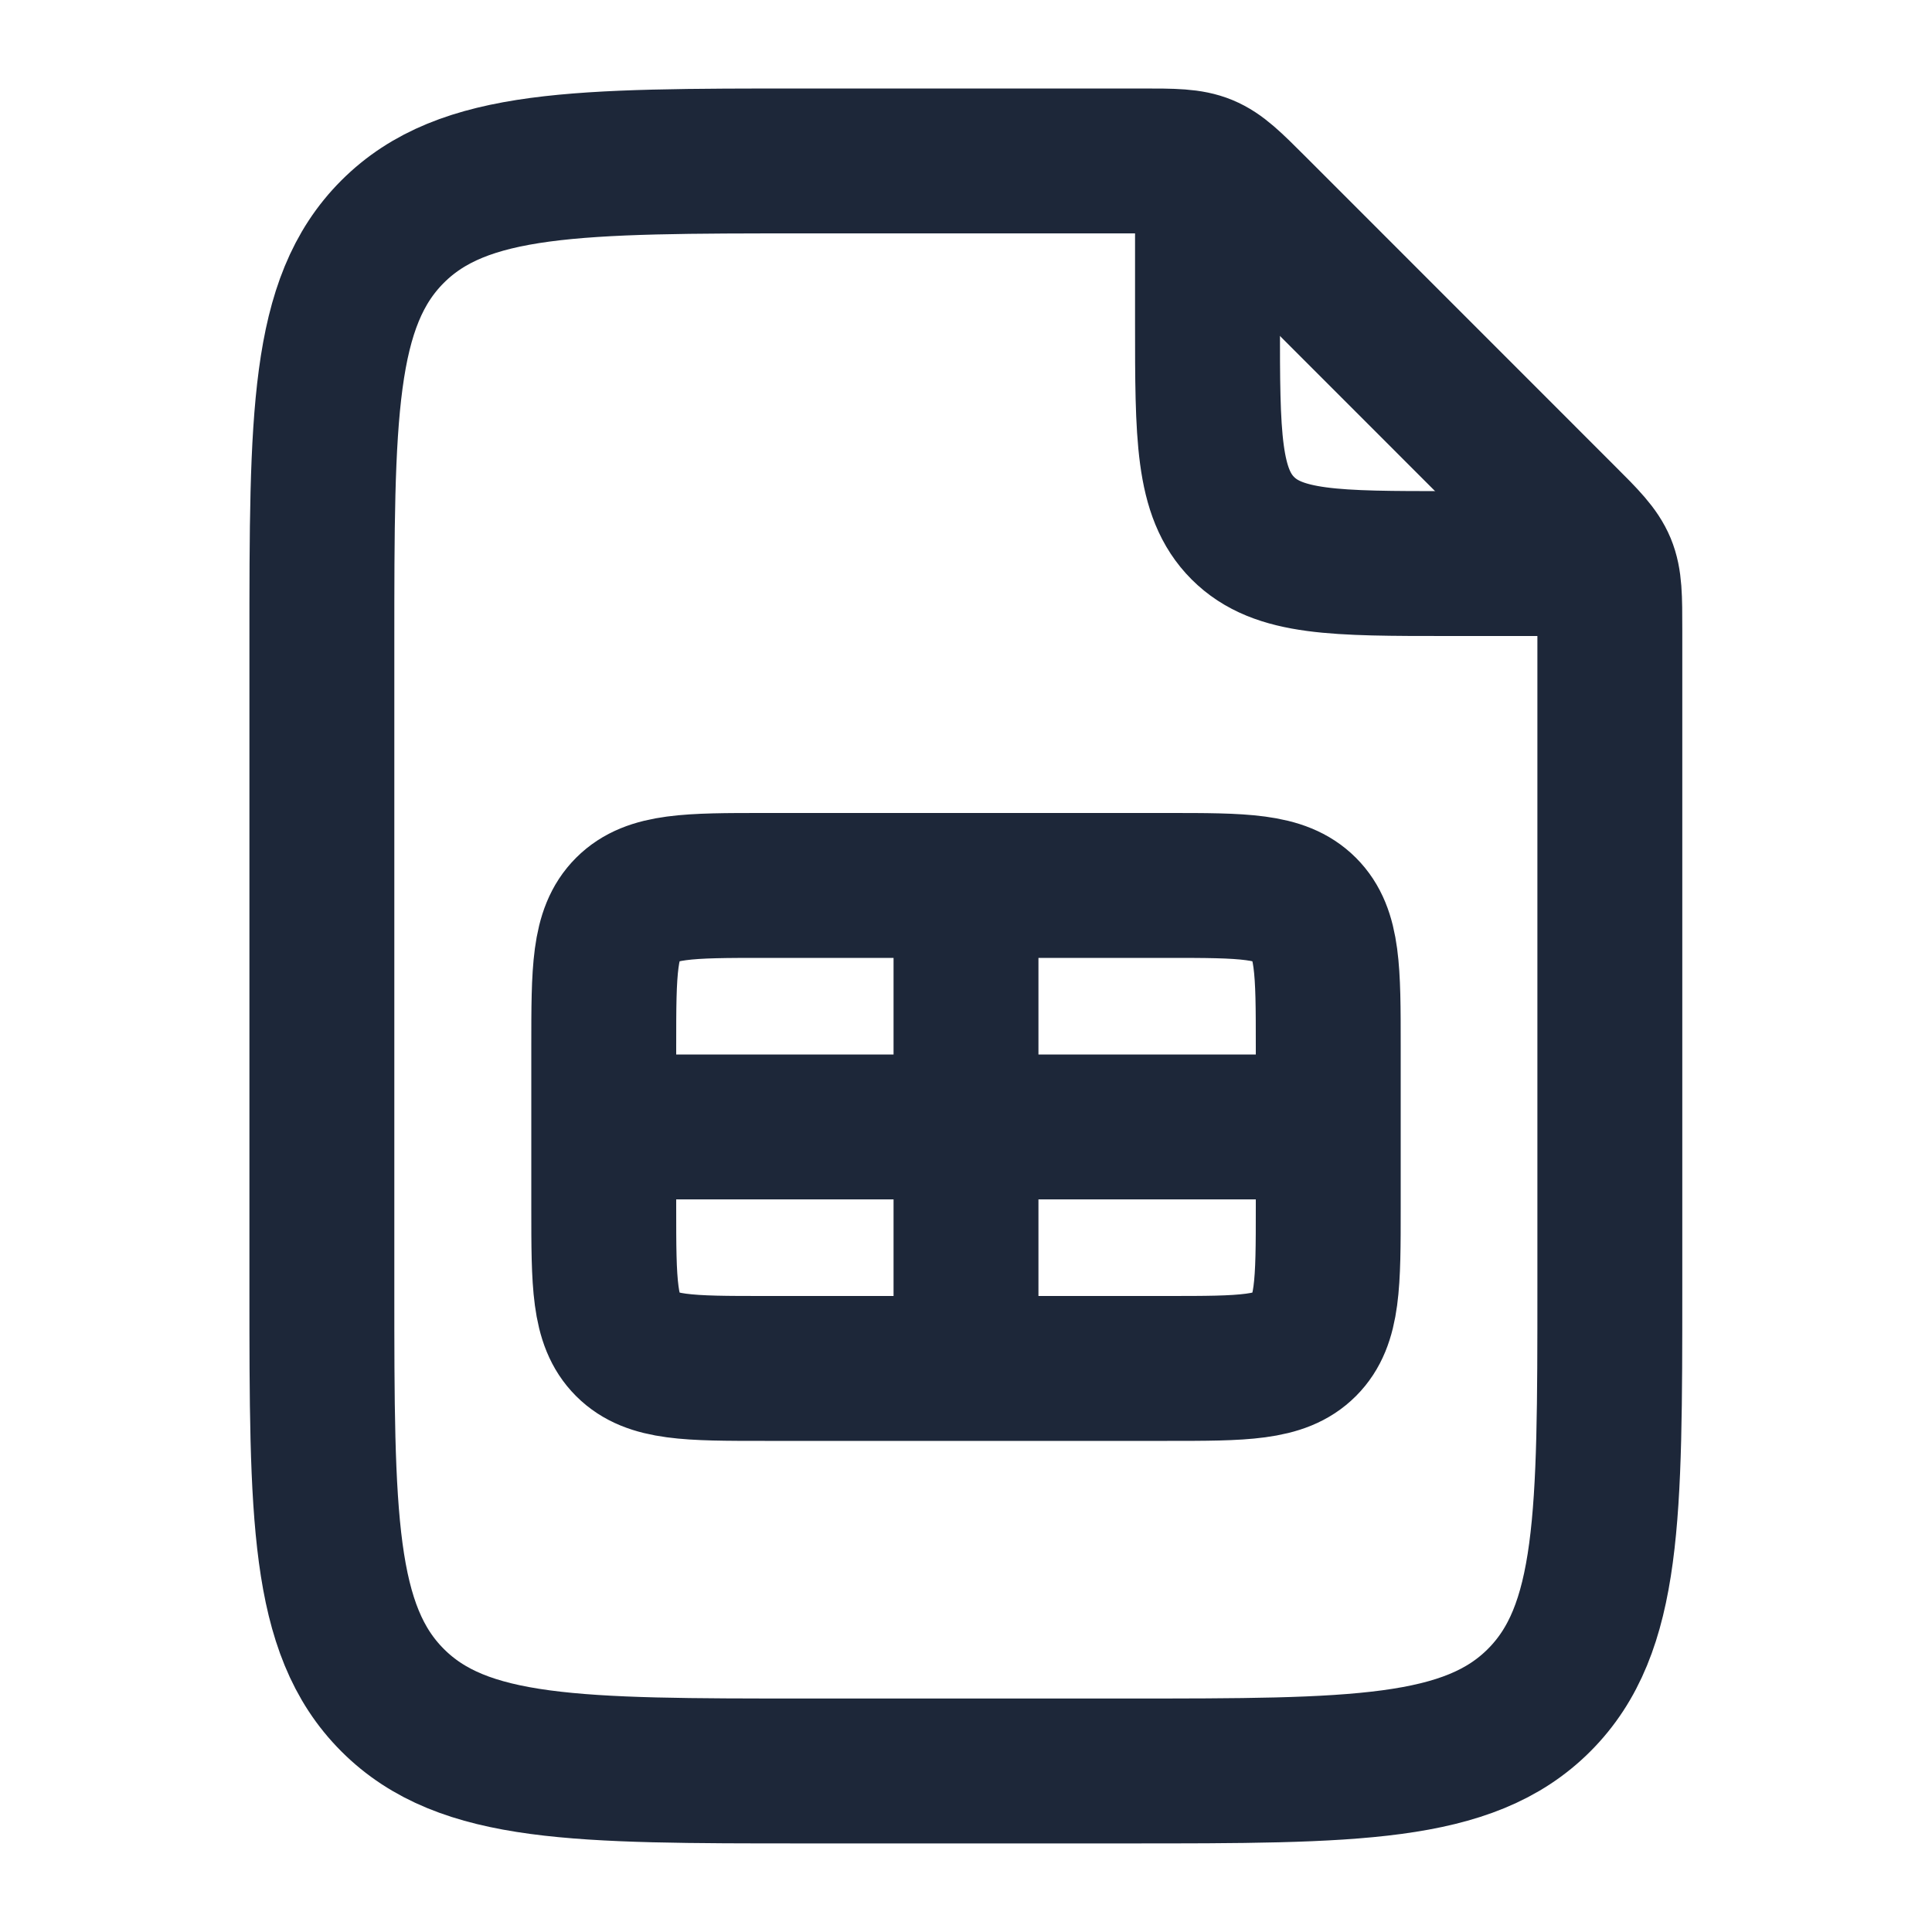
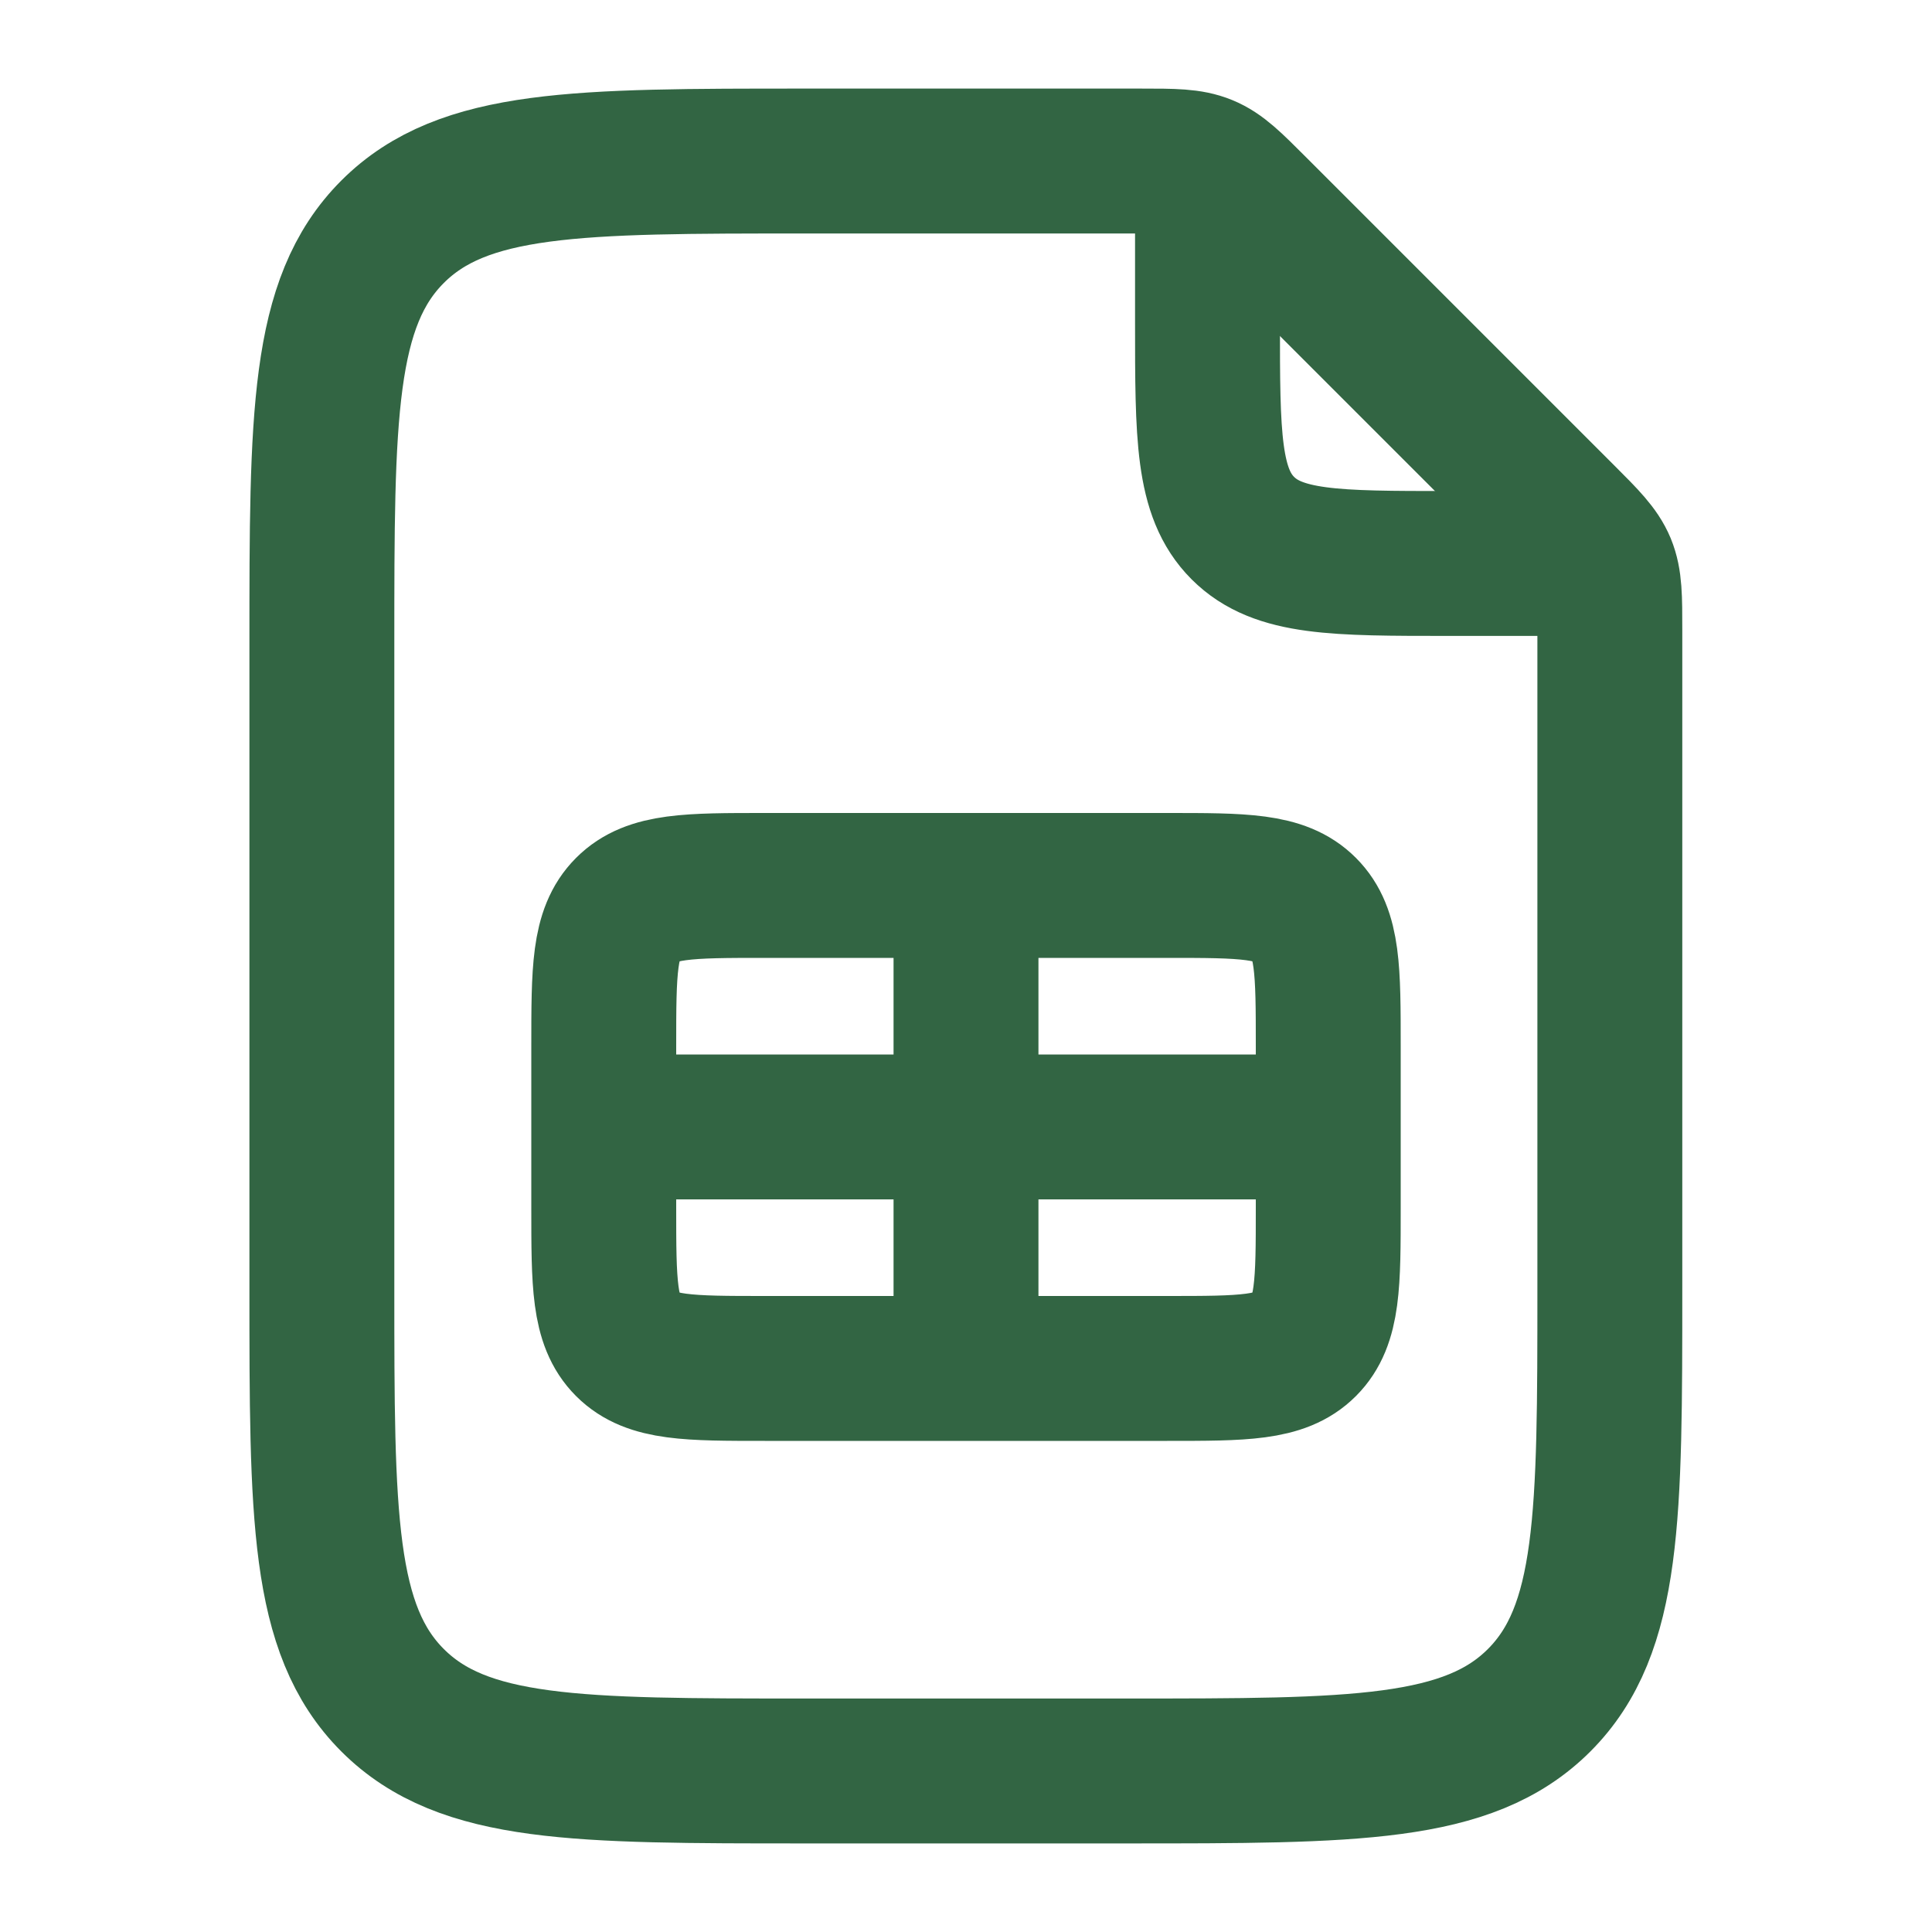
<svg xmlns="http://www.w3.org/2000/svg" width="20" height="20" viewBox="0 0 20 20" fill="none">
-   <path d="M12.5 2.084V3.334C12.5 4.512 12.5 5.102 12.866 5.468C13.232 5.834 13.822 5.834 15 5.834H16.25" stroke="#1D2739" stroke-width="1.5" stroke-linecap="round" stroke-linejoin="round" />
-   <path d="M3.332 13.333V6.666C3.332 4.309 3.332 3.13 4.064 2.398C4.796 1.666 5.975 1.666 8.332 1.666H11.808C12.149 1.666 12.319 1.666 12.472 1.729C12.626 1.793 12.746 1.913 12.987 2.154L16.177 5.345C16.418 5.585 16.538 5.706 16.602 5.859C16.665 6.012 16.665 6.182 16.665 6.523V13.333C16.665 15.69 16.665 16.868 15.933 17.6C15.201 18.333 14.022 18.333 11.665 18.333H8.332C5.975 18.333 4.796 18.333 4.064 17.6C3.332 16.868 3.332 15.69 3.332 13.333Z" stroke="#1D2739" stroke-width="1.5" stroke-linecap="round" stroke-linejoin="round" />
-   <path d="M10 9.166V11.666M10 11.666V14.166M10 11.666H6.25M10 11.666H13.75M7.917 14.166H12.083C12.869 14.166 13.262 14.166 13.506 13.922C13.75 13.678 13.75 13.285 13.75 12.499V10.833C13.75 10.047 13.75 9.654 13.506 9.41C13.262 9.166 12.869 9.166 12.083 9.166H7.917C7.131 9.166 6.738 9.166 6.494 9.41C6.25 9.654 6.25 10.047 6.25 10.833V12.499C6.25 13.285 6.25 13.678 6.494 13.922C6.738 14.166 7.131 14.166 7.917 14.166Z" stroke="#1D2739" stroke-width="1.5" stroke-linecap="round" stroke-linejoin="round" />
+   <path d="M12.5 2.083V3.333C12.5 4.512 12.5 5.101 12.866 5.467C13.232 5.833 13.822 5.833 15 5.833H16.25" stroke="#326543" stroke-width="1.5" stroke-linecap="round" stroke-linejoin="round" />
+   <path d="M3.332 13.333V6.667C3.332 4.309 3.332 3.131 4.064 2.399C4.796 1.667 5.975 1.667 8.332 1.667H11.808C12.149 1.667 12.319 1.667 12.472 1.73C12.626 1.793 12.746 1.914 12.987 2.155L16.177 5.345C16.418 5.586 16.538 5.706 16.602 5.859C16.665 6.013 16.665 6.183 16.665 6.524V13.333C16.665 15.69 16.665 16.869 15.933 17.601C15.201 18.333 14.022 18.333 11.665 18.333H8.332C5.975 18.333 4.796 18.333 4.064 17.601C3.332 16.869 3.332 15.69 3.332 13.333Z" stroke="#326543" stroke-width="1.5" stroke-linecap="round" stroke-linejoin="round" />
+   <path d="M10 9.166V11.666M10 11.666V14.166M10 11.666H6.25M10 11.666H13.75M7.917 14.166H12.083C12.869 14.166 13.262 14.166 13.506 13.922C13.75 13.678 13.75 13.286 13.75 12.5V10.833C13.75 10.047 13.75 9.655 13.506 9.411C13.262 9.166 12.869 9.166 12.083 9.166H7.917C7.131 9.166 6.738 9.166 6.494 9.411C6.25 9.655 6.25 10.047 6.25 10.833V12.5C6.25 13.286 6.25 13.678 6.494 13.922C6.738 14.166 7.131 14.166 7.917 14.166Z" stroke="#326543" stroke-width="1.5" stroke-linecap="round" stroke-linejoin="round" />
</svg>
